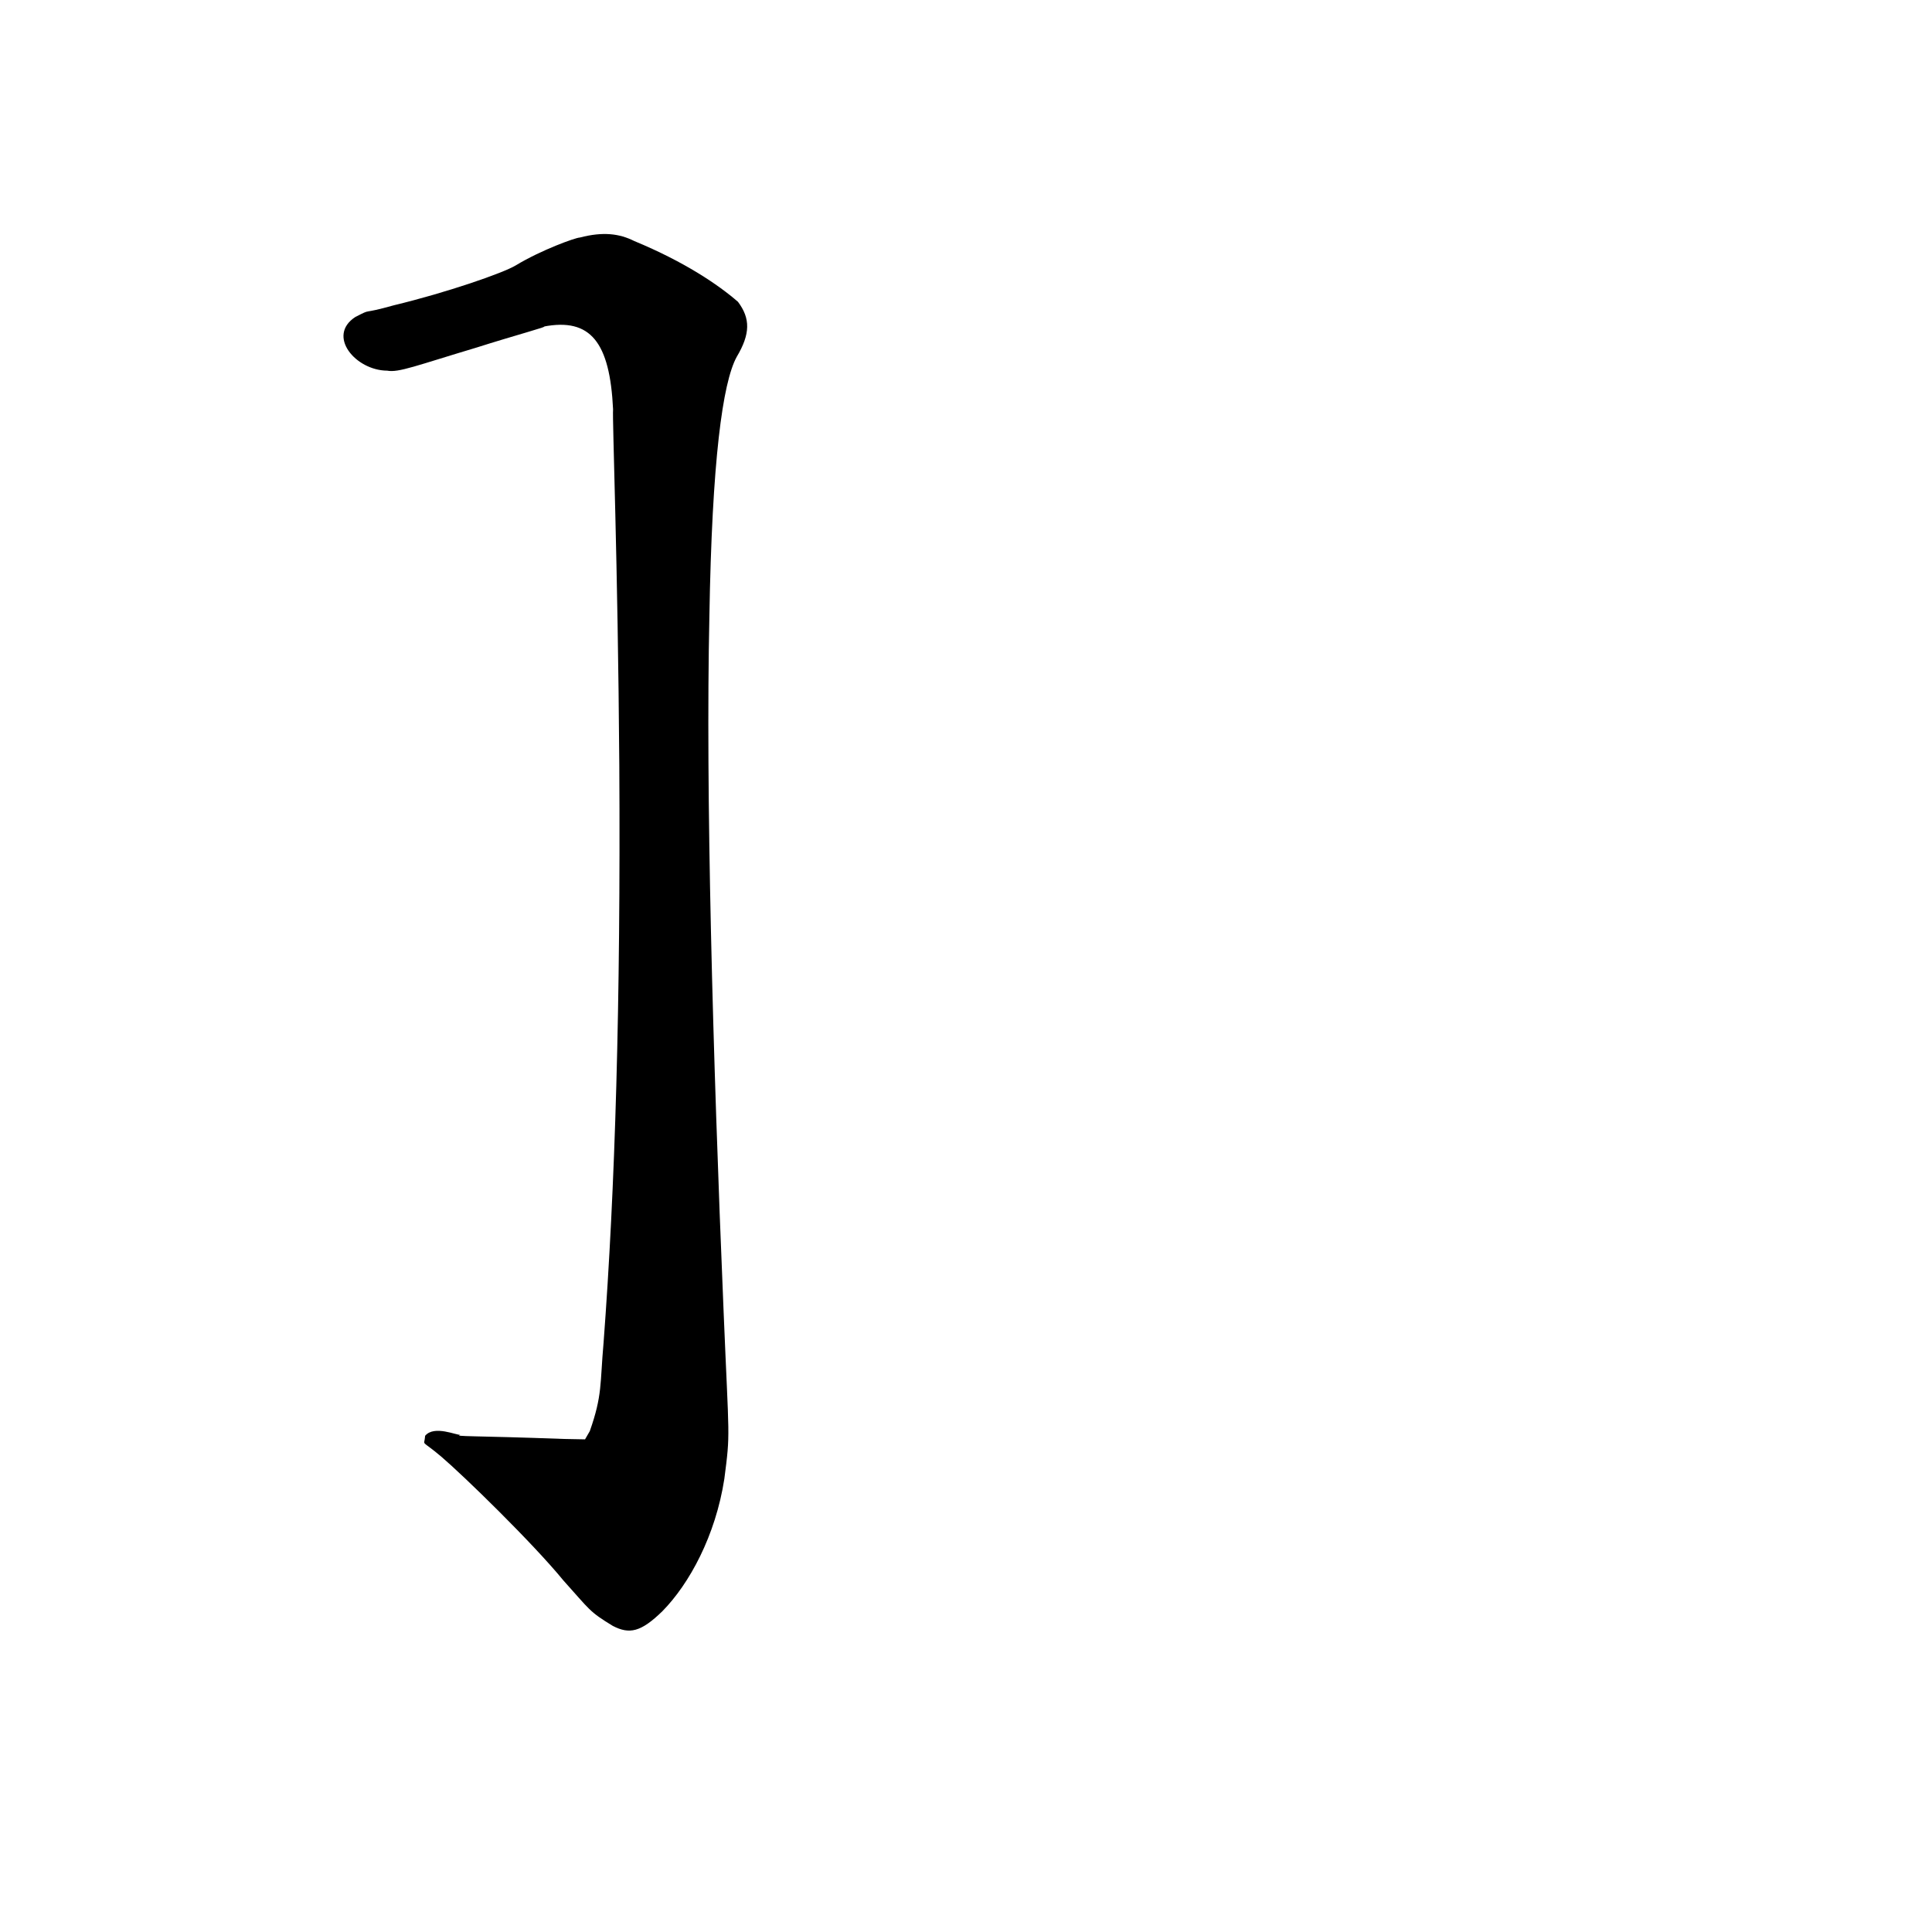
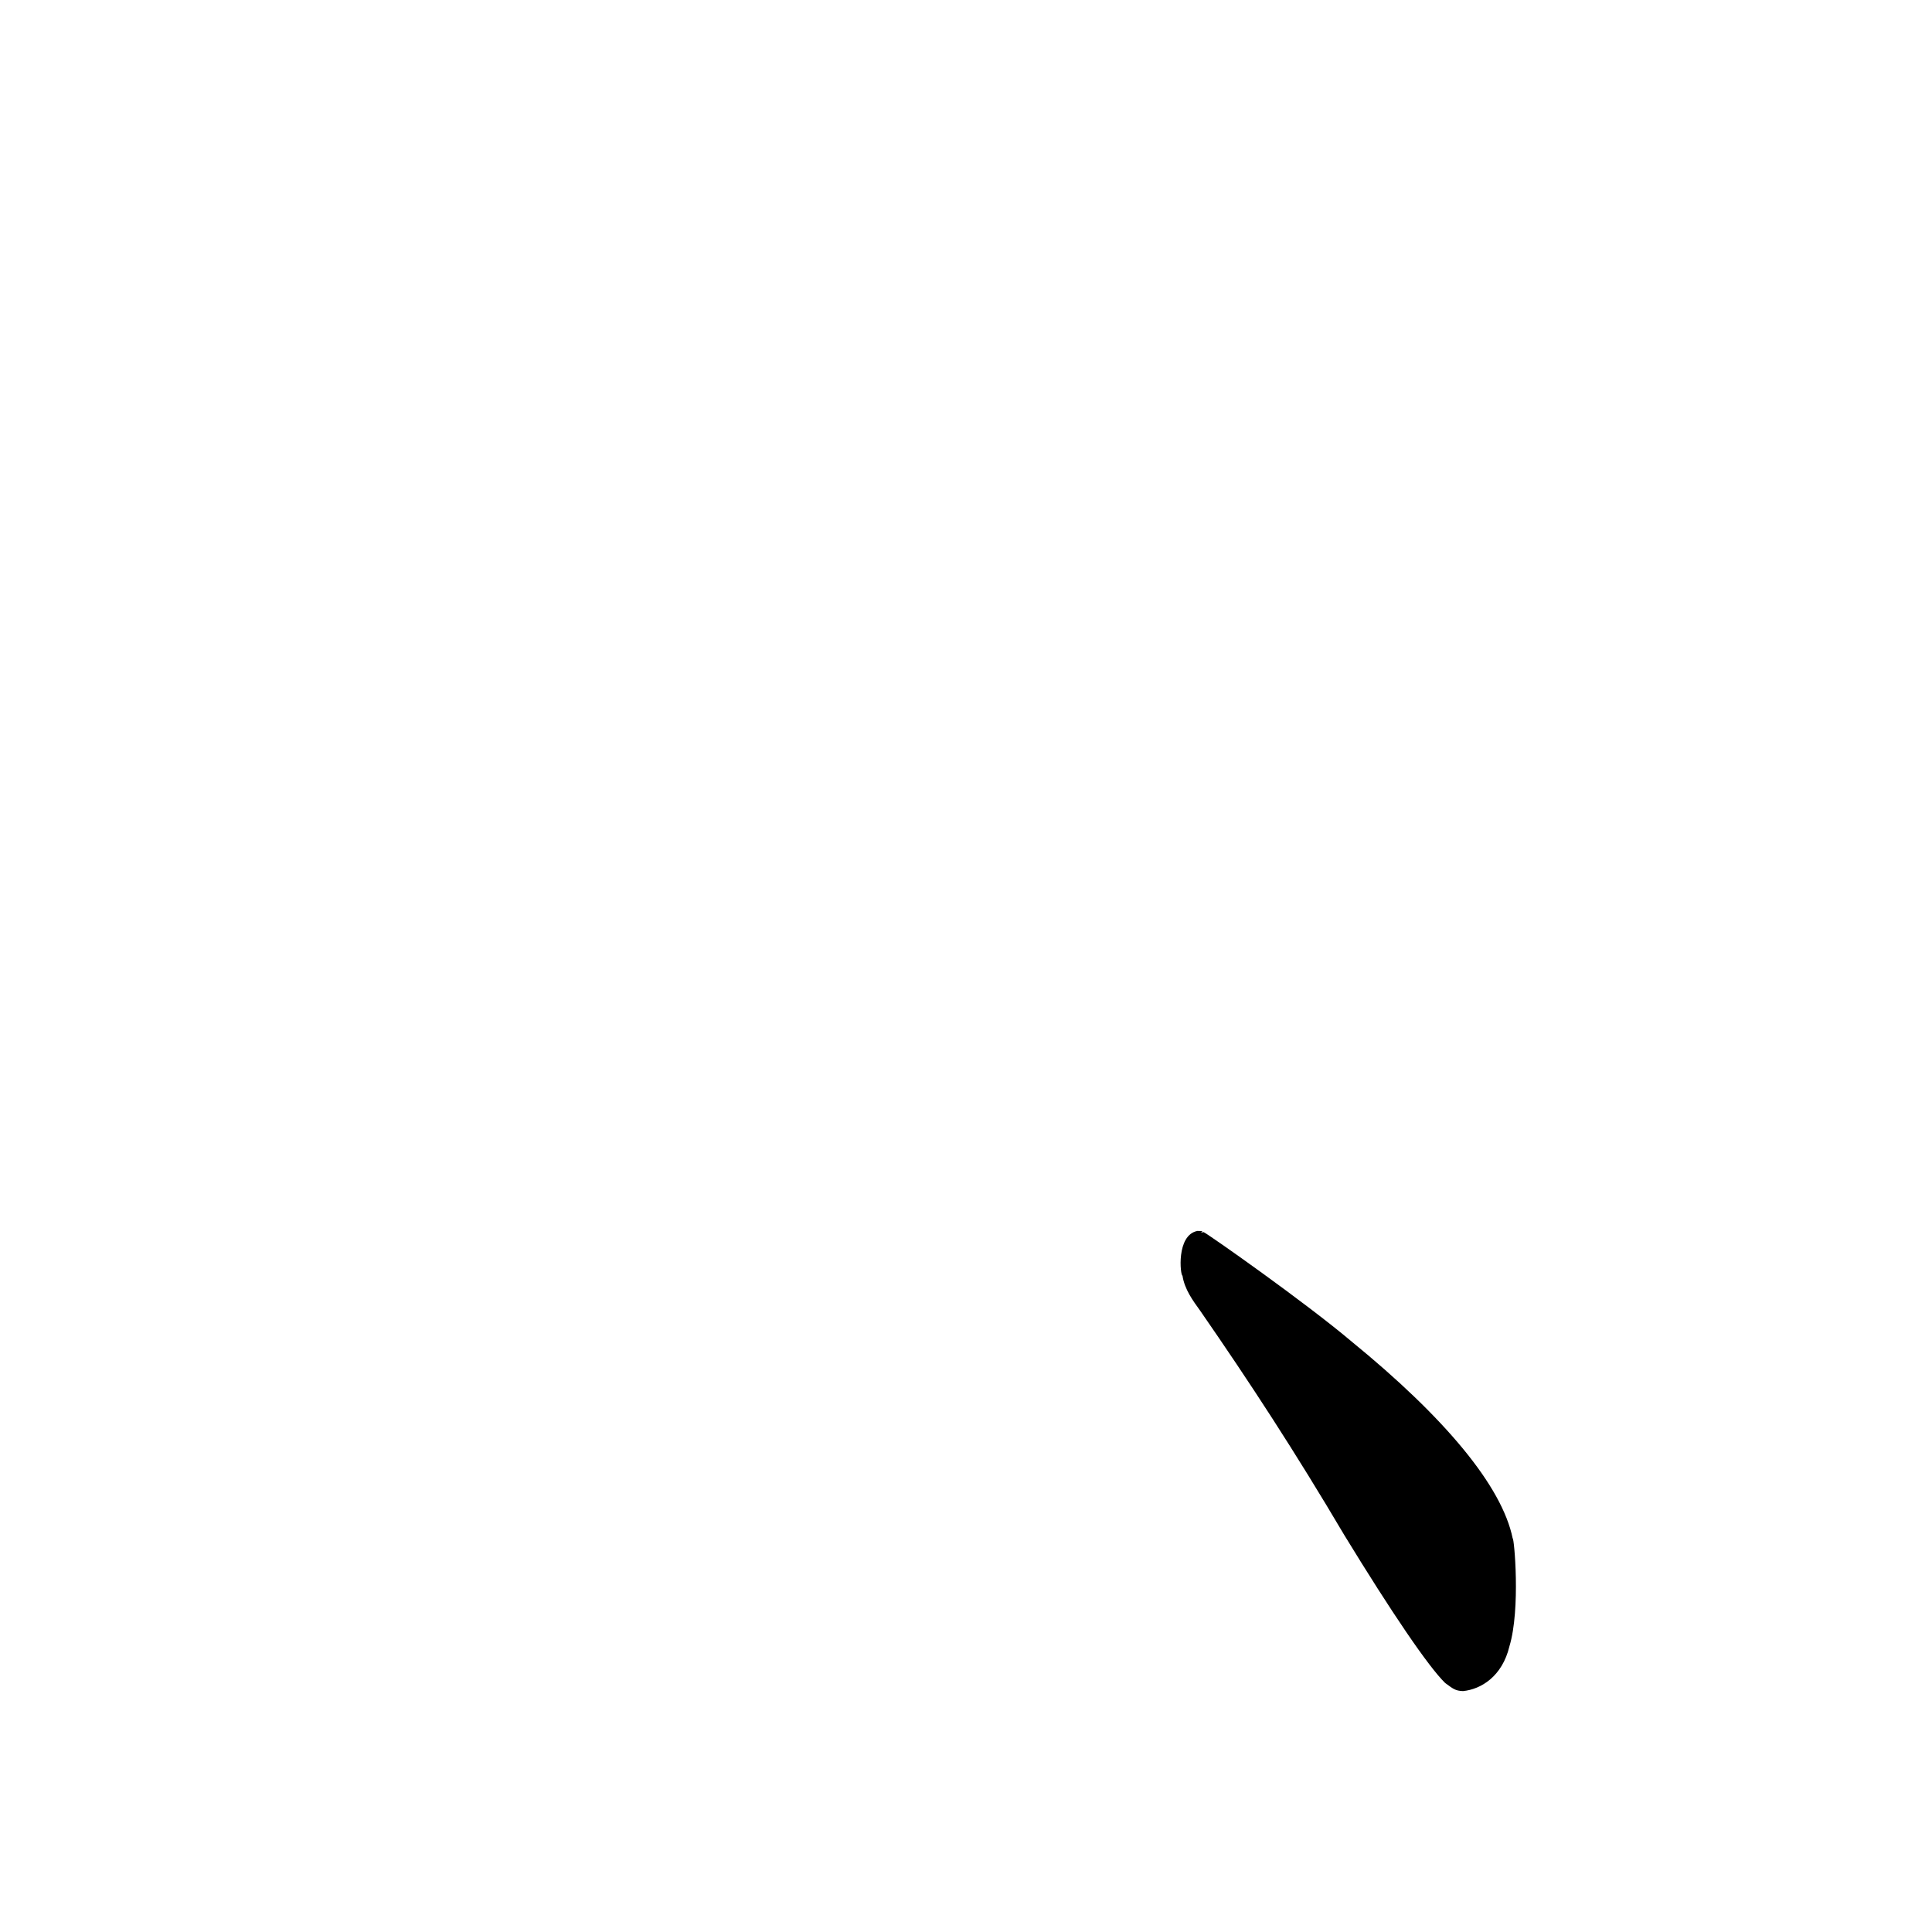
<svg xmlns="http://www.w3.org/2000/svg" height="1024" version="1.1" width="1024">
  <defs />
  <g>
-     <path d="M 307.311 125.903 C 305.051 125.933 286.863 132.488 273.429 140.626 C 266.707 144.713 236.705 155.087 208.678 161.827 C 190.132 167.035 197.941 163.132 188.363 167.988 C 172.971 177.986 188.493 196.372 205.232 196.458 C 211.243 197.624 220.885 193.693 252.515 184.23 C 272.596 177.831 291.894 172.688 288.072 173.105 C 313.073 168.267 323.233 181.447 324.941 216.926 C 324.483 222.44 327.474 296.537 328.241 405.495 C 328.979 532.018 326.067 629.701 319.899 711.718 C 317.962 733.52 319.36 739.344 312.61 758.517 L 310.087 762.885 L 298.765 762.67 C 250.379 760.885 240.271 761.512 244.05 760.452 C 242.371 760.973 230.189 755.141 225.327 760.999 C 224.929 767.033 222.557 762.441 233.964 772.122 C 245.618 782.041 282.48 817.934 298.63 837.696 C 312.798 853.426 312.131 854.077 324.85 861.792 C 333.591 866.271 339.603 865.145 351.059 853.993 C 365.409 839.43 379.251 813.933 383.909 783.856 C 387.185 758.555 386.387 764.538 383.545 695.615 C 377.701 556.343 373.978 419.095 375.986 326.869 C 377.363 243.835 383.016 202.833 390.445 189.19 C 397.74 176.966 397.766 168.79 391.137 159.961 C 380.742 150.938 362.877 138.796 336.147 127.74 C 328.349 123.838 319.703 122.665 307.311 125.903" fill="rgb(0, 0, 0)" opacity="1.0" stroke-width="1.0" />
+     <path d="M 634.681 652.417 C 623.264 654.597 625.603 676.196 626.738 676.108 C 627.814 683.351 632.342 689.482 636.051 694.605 C 662.456 732.742 686.488 769.589 712.529 813.667 C 737.745 854.931 757.192 883.497 765.956 892.011 C 769.992 894.929 771.222 896.192 775.435 896.313 C 784.96 895.362 796.22 888.566 800.033 872.554 C 806.018 852.791 802.517 814.766 801.754 815.395 C 796.106 787.66 765.768 751.343 716.593 711.215 C 691.969 690.369 640.877 654.471 637.987 653.058 C 633.409 653.899 640.788 652.371 634.681 652.417" fill="rgb(0, 0, 0)" opacity="0.999" stroke-width="1.0" />
  </g>
</svg>
